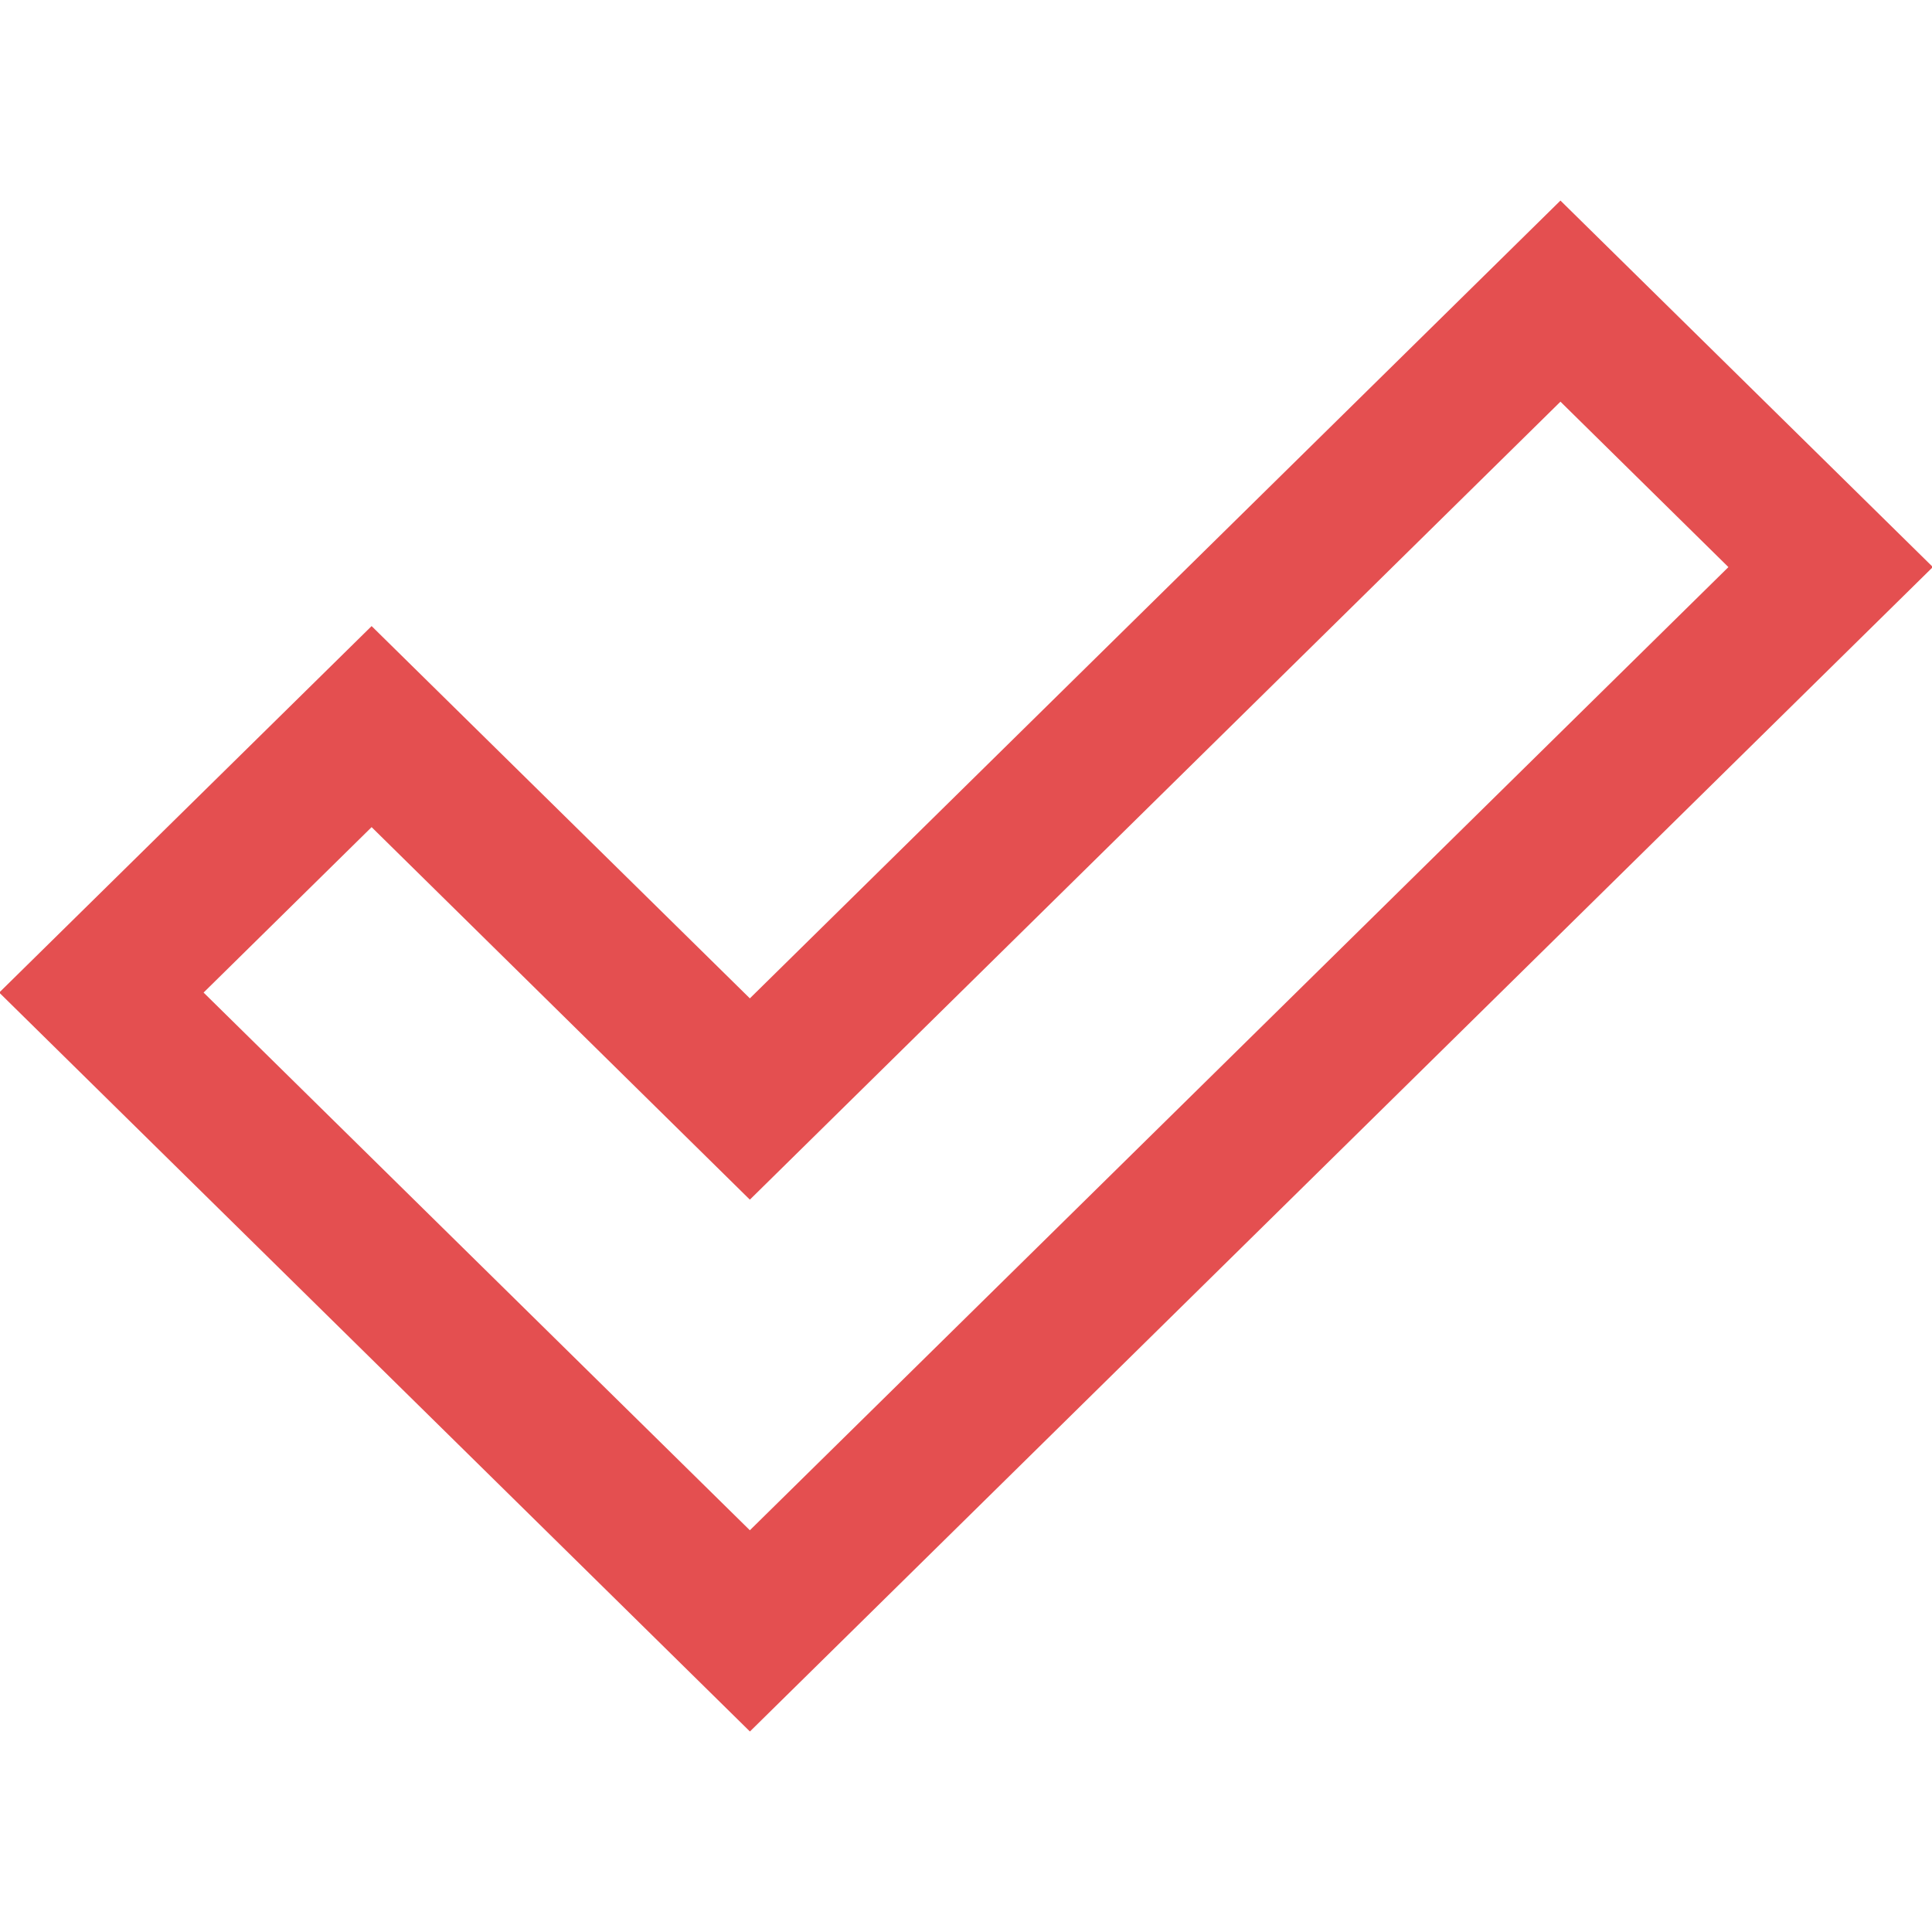
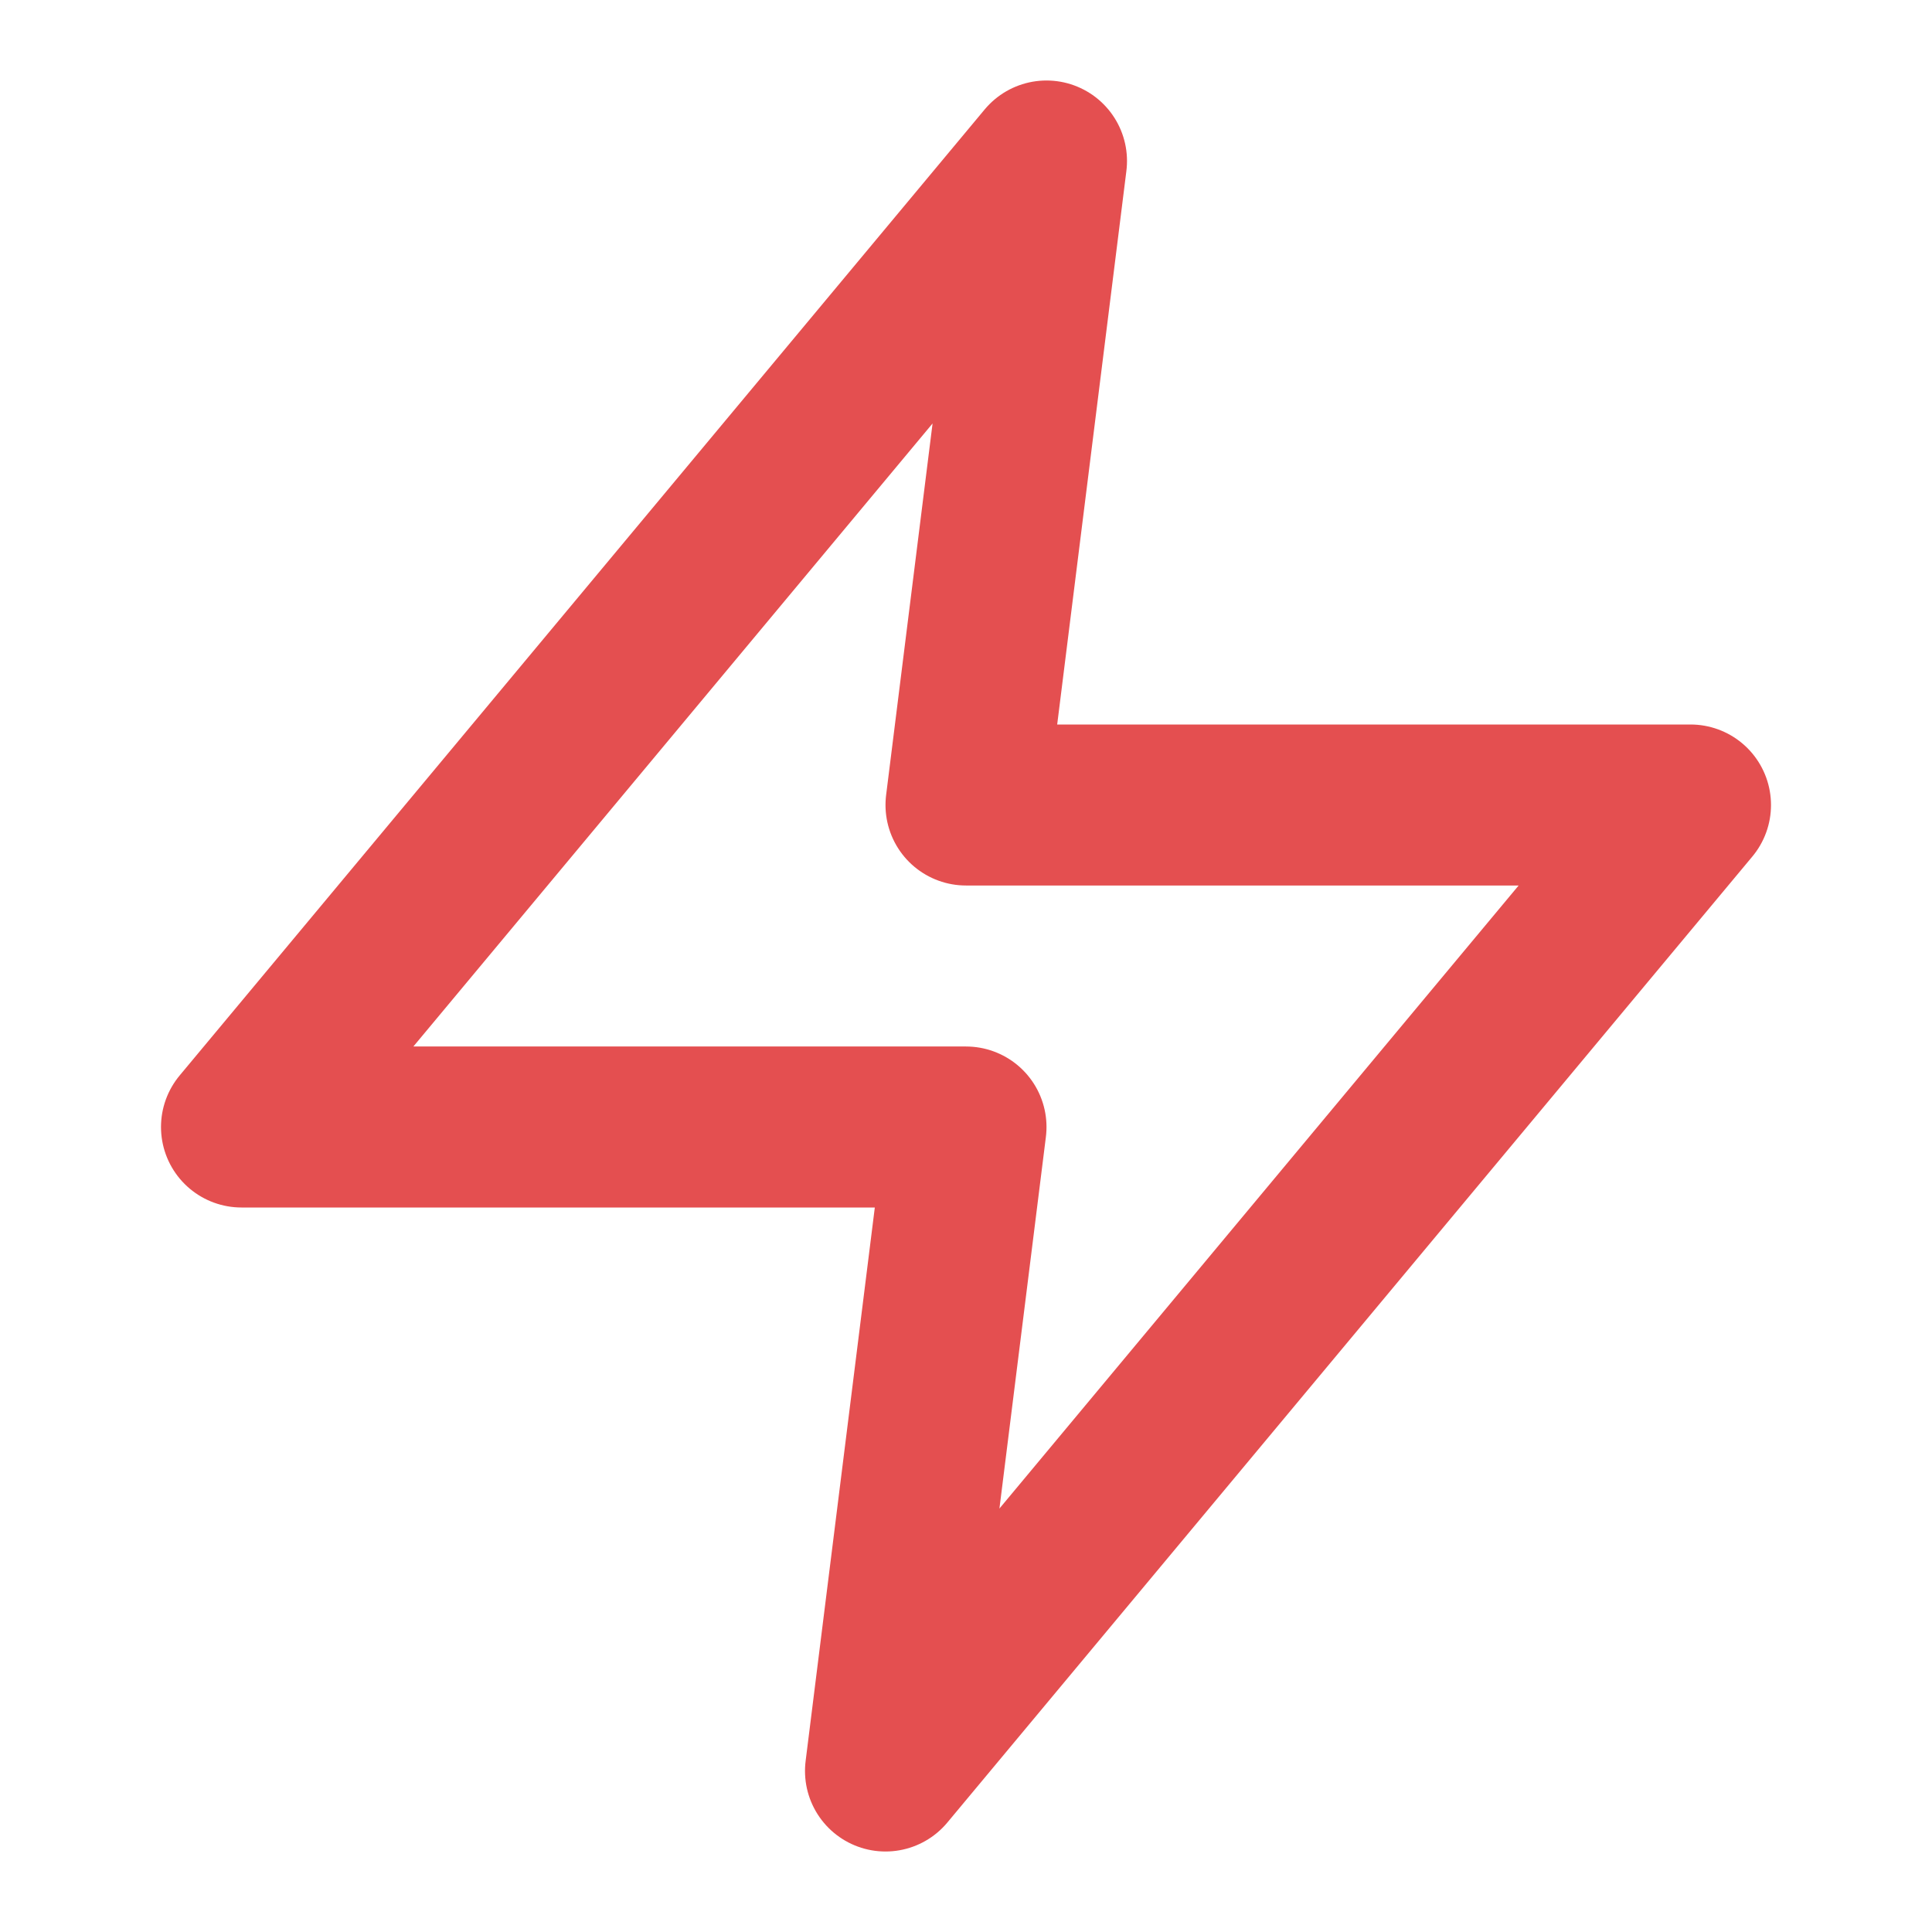
- <svg xmlns="http://www.w3.org/2000/svg" width="32" height="32" viewBox="0 0 32 32">
-   <path fill="#E44F50" d="M12.42 28.678L-.013 16.44l6.168-6.07 6.265 6.166L25.846 3.322l6.168 6.07L12.42 28.68zM3.372 16.44l9.048 8.906L28.628 9.393l-2.782-2.74L12.42 19.87 6.155 13.7l-2.783 2.74z" />
+ <svg xmlns="http://www.w3.org/2000/svg" width="24" height="24" viewBox="0 0 24 24" fill="none" stroke="#E44F50" stroke-width="2" stroke-linecap="round" stroke-linejoin="round" class="feather feather-zap">
+   <polygon points="13 2 3 14 12 14 11 22 21 10 12 10 13 2" />
</svg>
